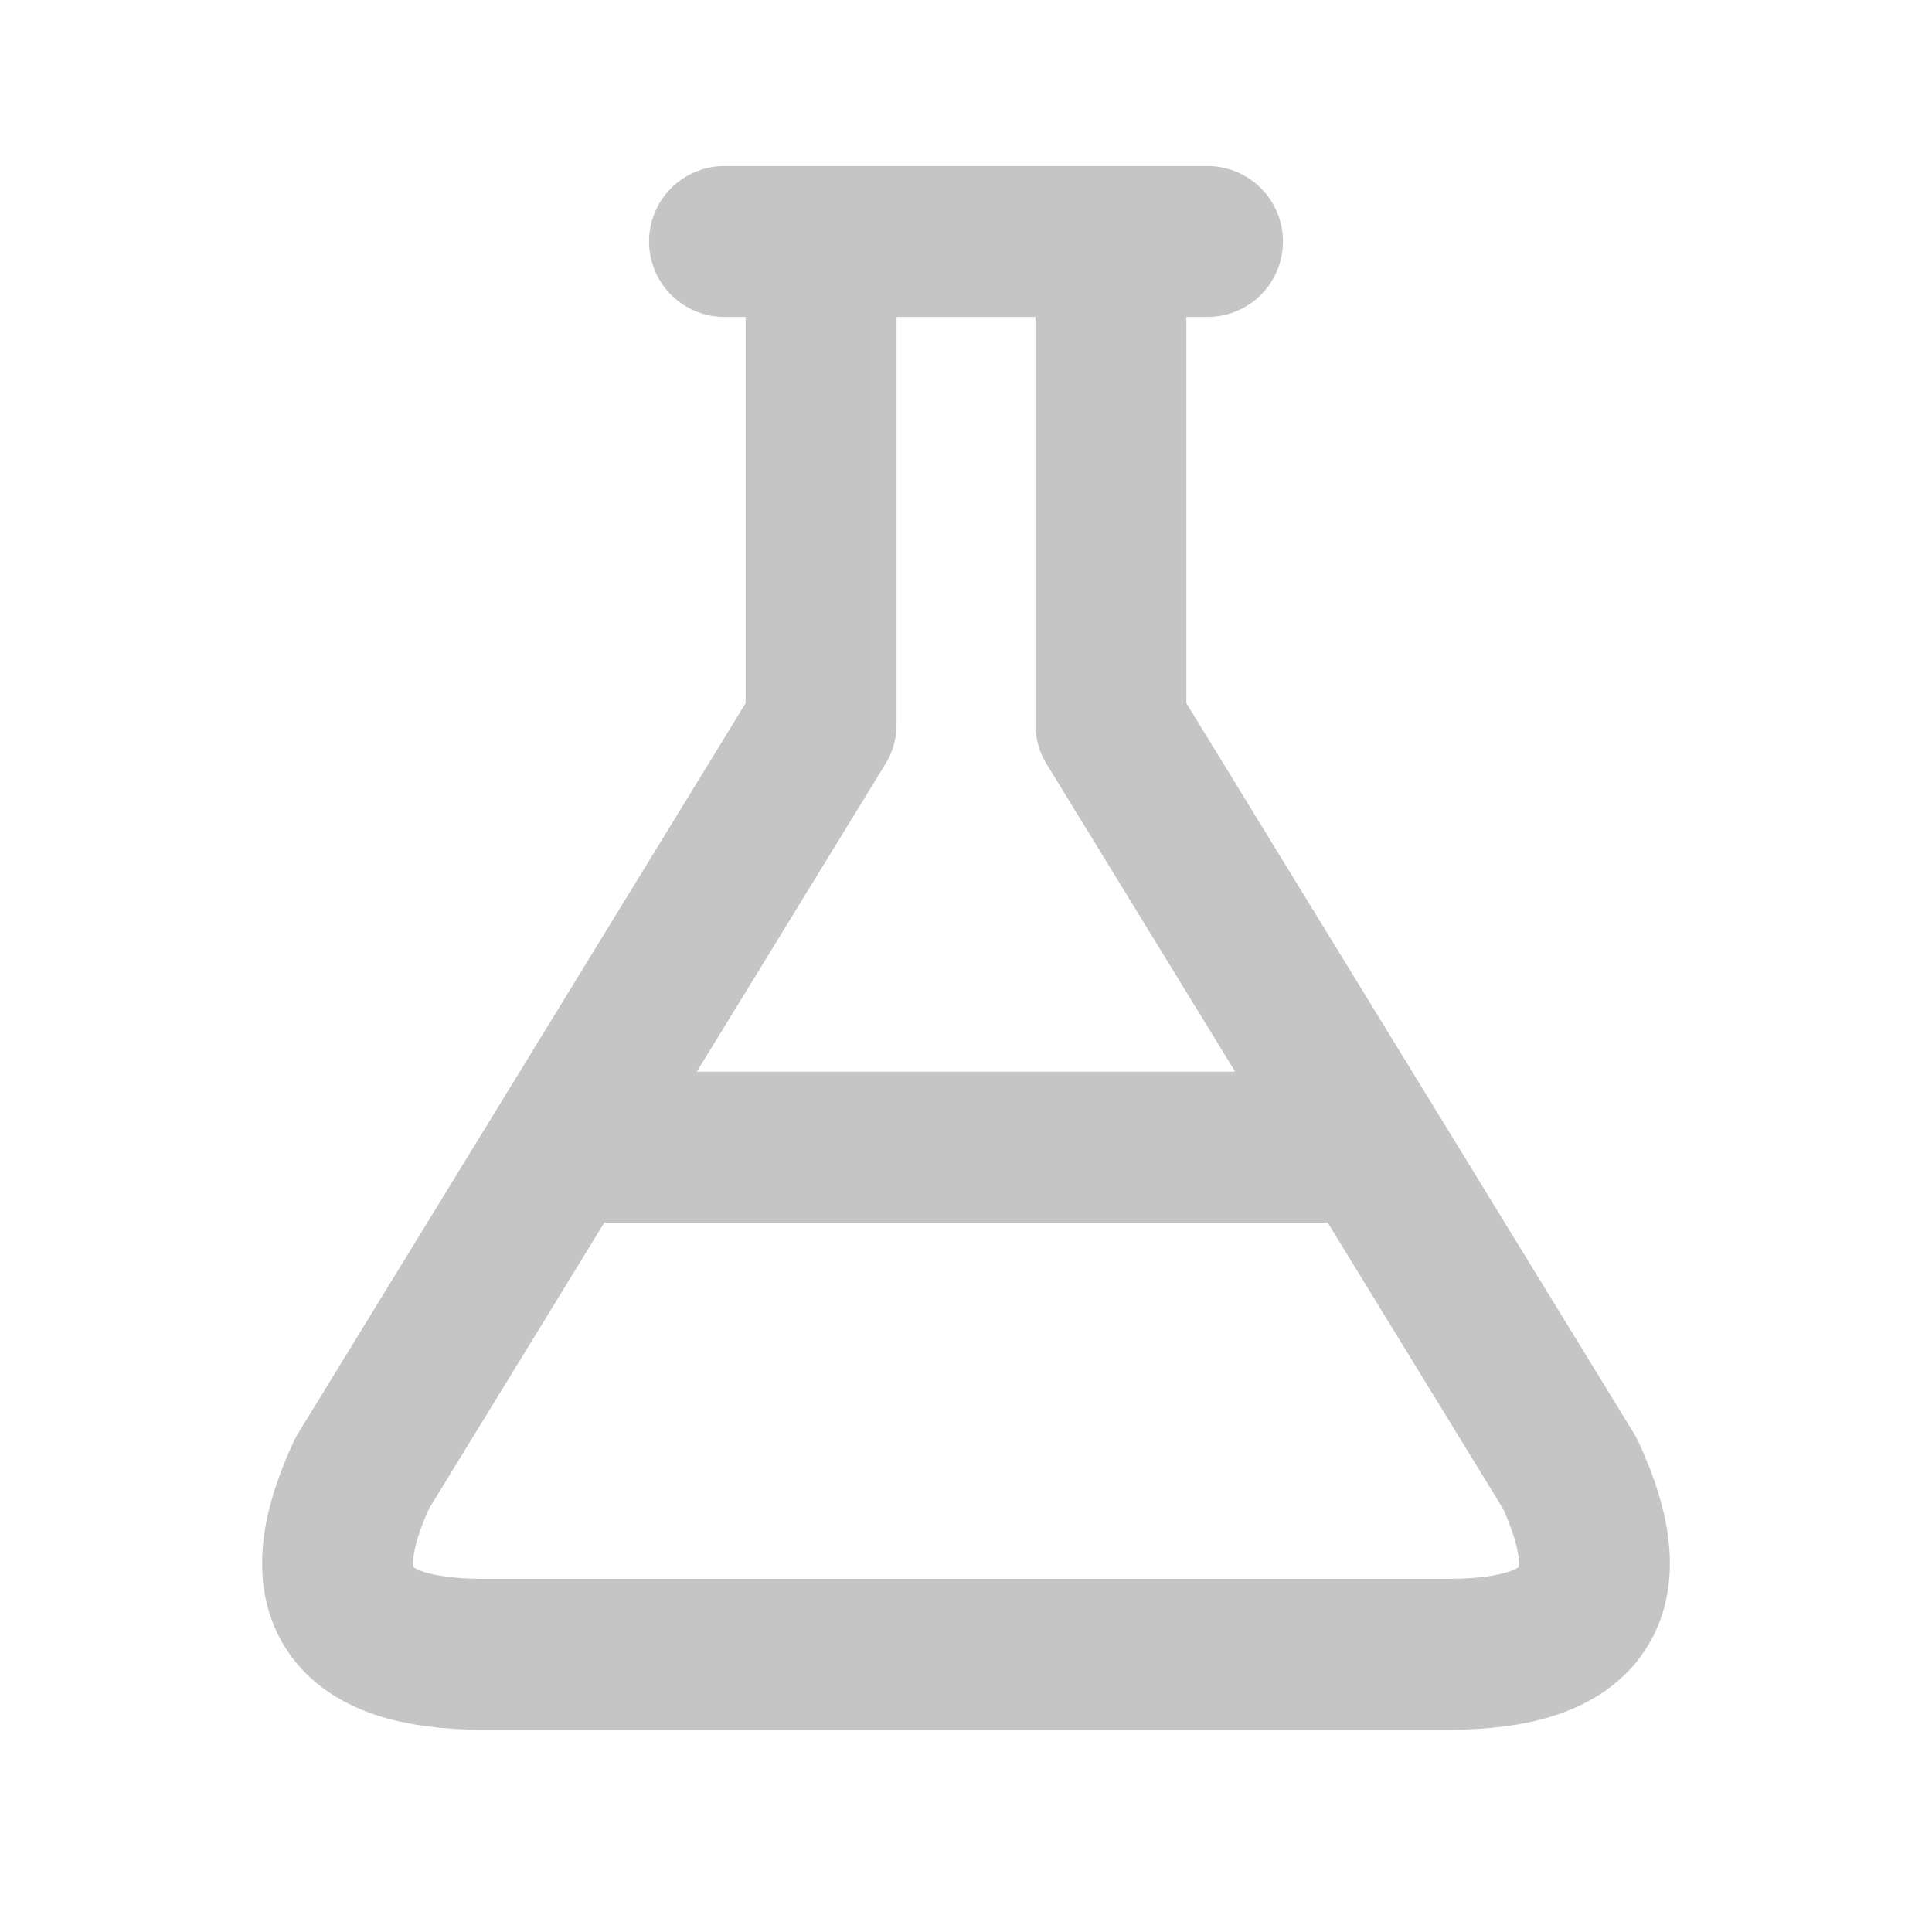
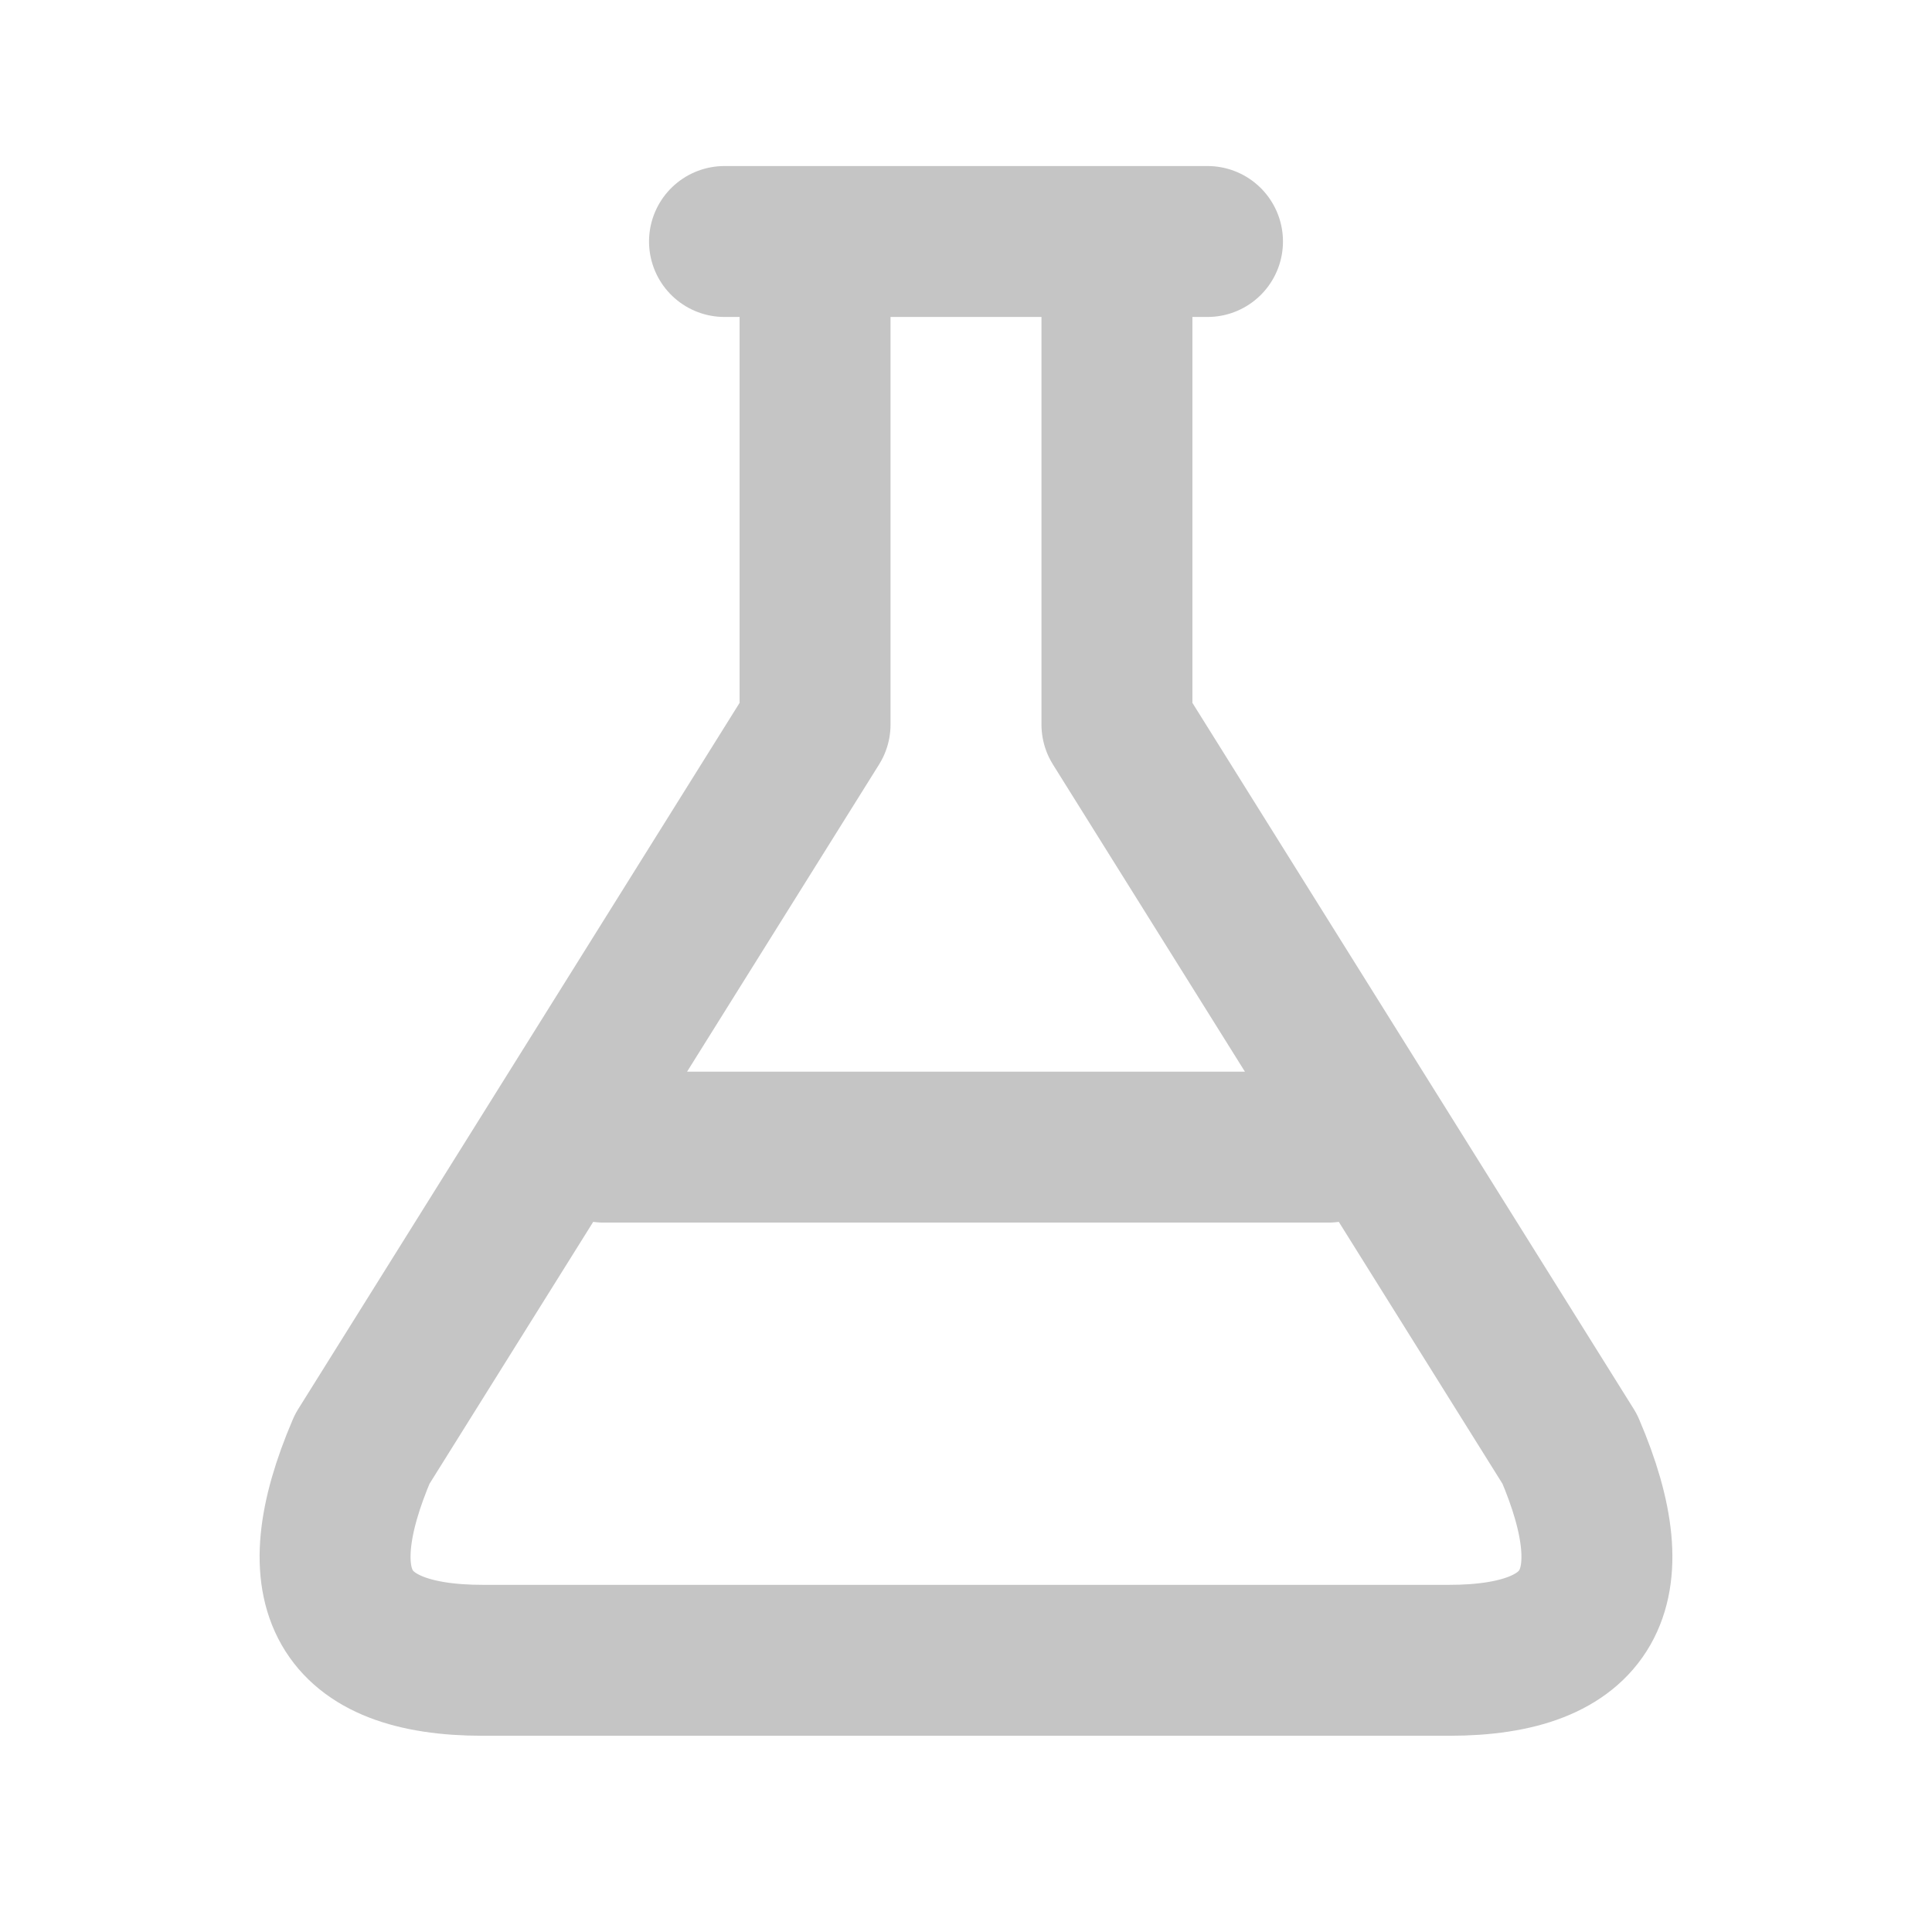
- <svg xmlns="http://www.w3.org/2000/svg" width="16" height="16" viewBox="0 0 16 16" fill="none" role="img" aria-label="onapi / tests tree icon">
-   <g transform="translate(0 0) scale(1.0)" style="color:#C5C5C5" fill="none" stroke="currentColor" stroke-width="1.25" stroke-linecap="round" stroke-linejoin="round">
-     <path d="M6 2h4M6.8 2v4L3 12.2q-.7 1.5 1 1.5h8q1.7 0 1-1.5L9.2 6V2M5 9.5h6" />
+ <svg xmlns="http://www.w3.org/2000/svg" style="color:#C5C5C5" width="16" height="16" viewBox="0 0 16 16" fill="none" role="img" aria-label="测试">
+   <g stroke="currentColor" stroke-width="1.25" stroke-linecap="round" stroke-linejoin="round">
+     <path d="M6 2h4M6.75 2v4L3 12q-.75 1.75 1 1.75h8q1.75 0 1-1.75L9.25 6V2M5 9.5h6" />
  </g>
</svg>
